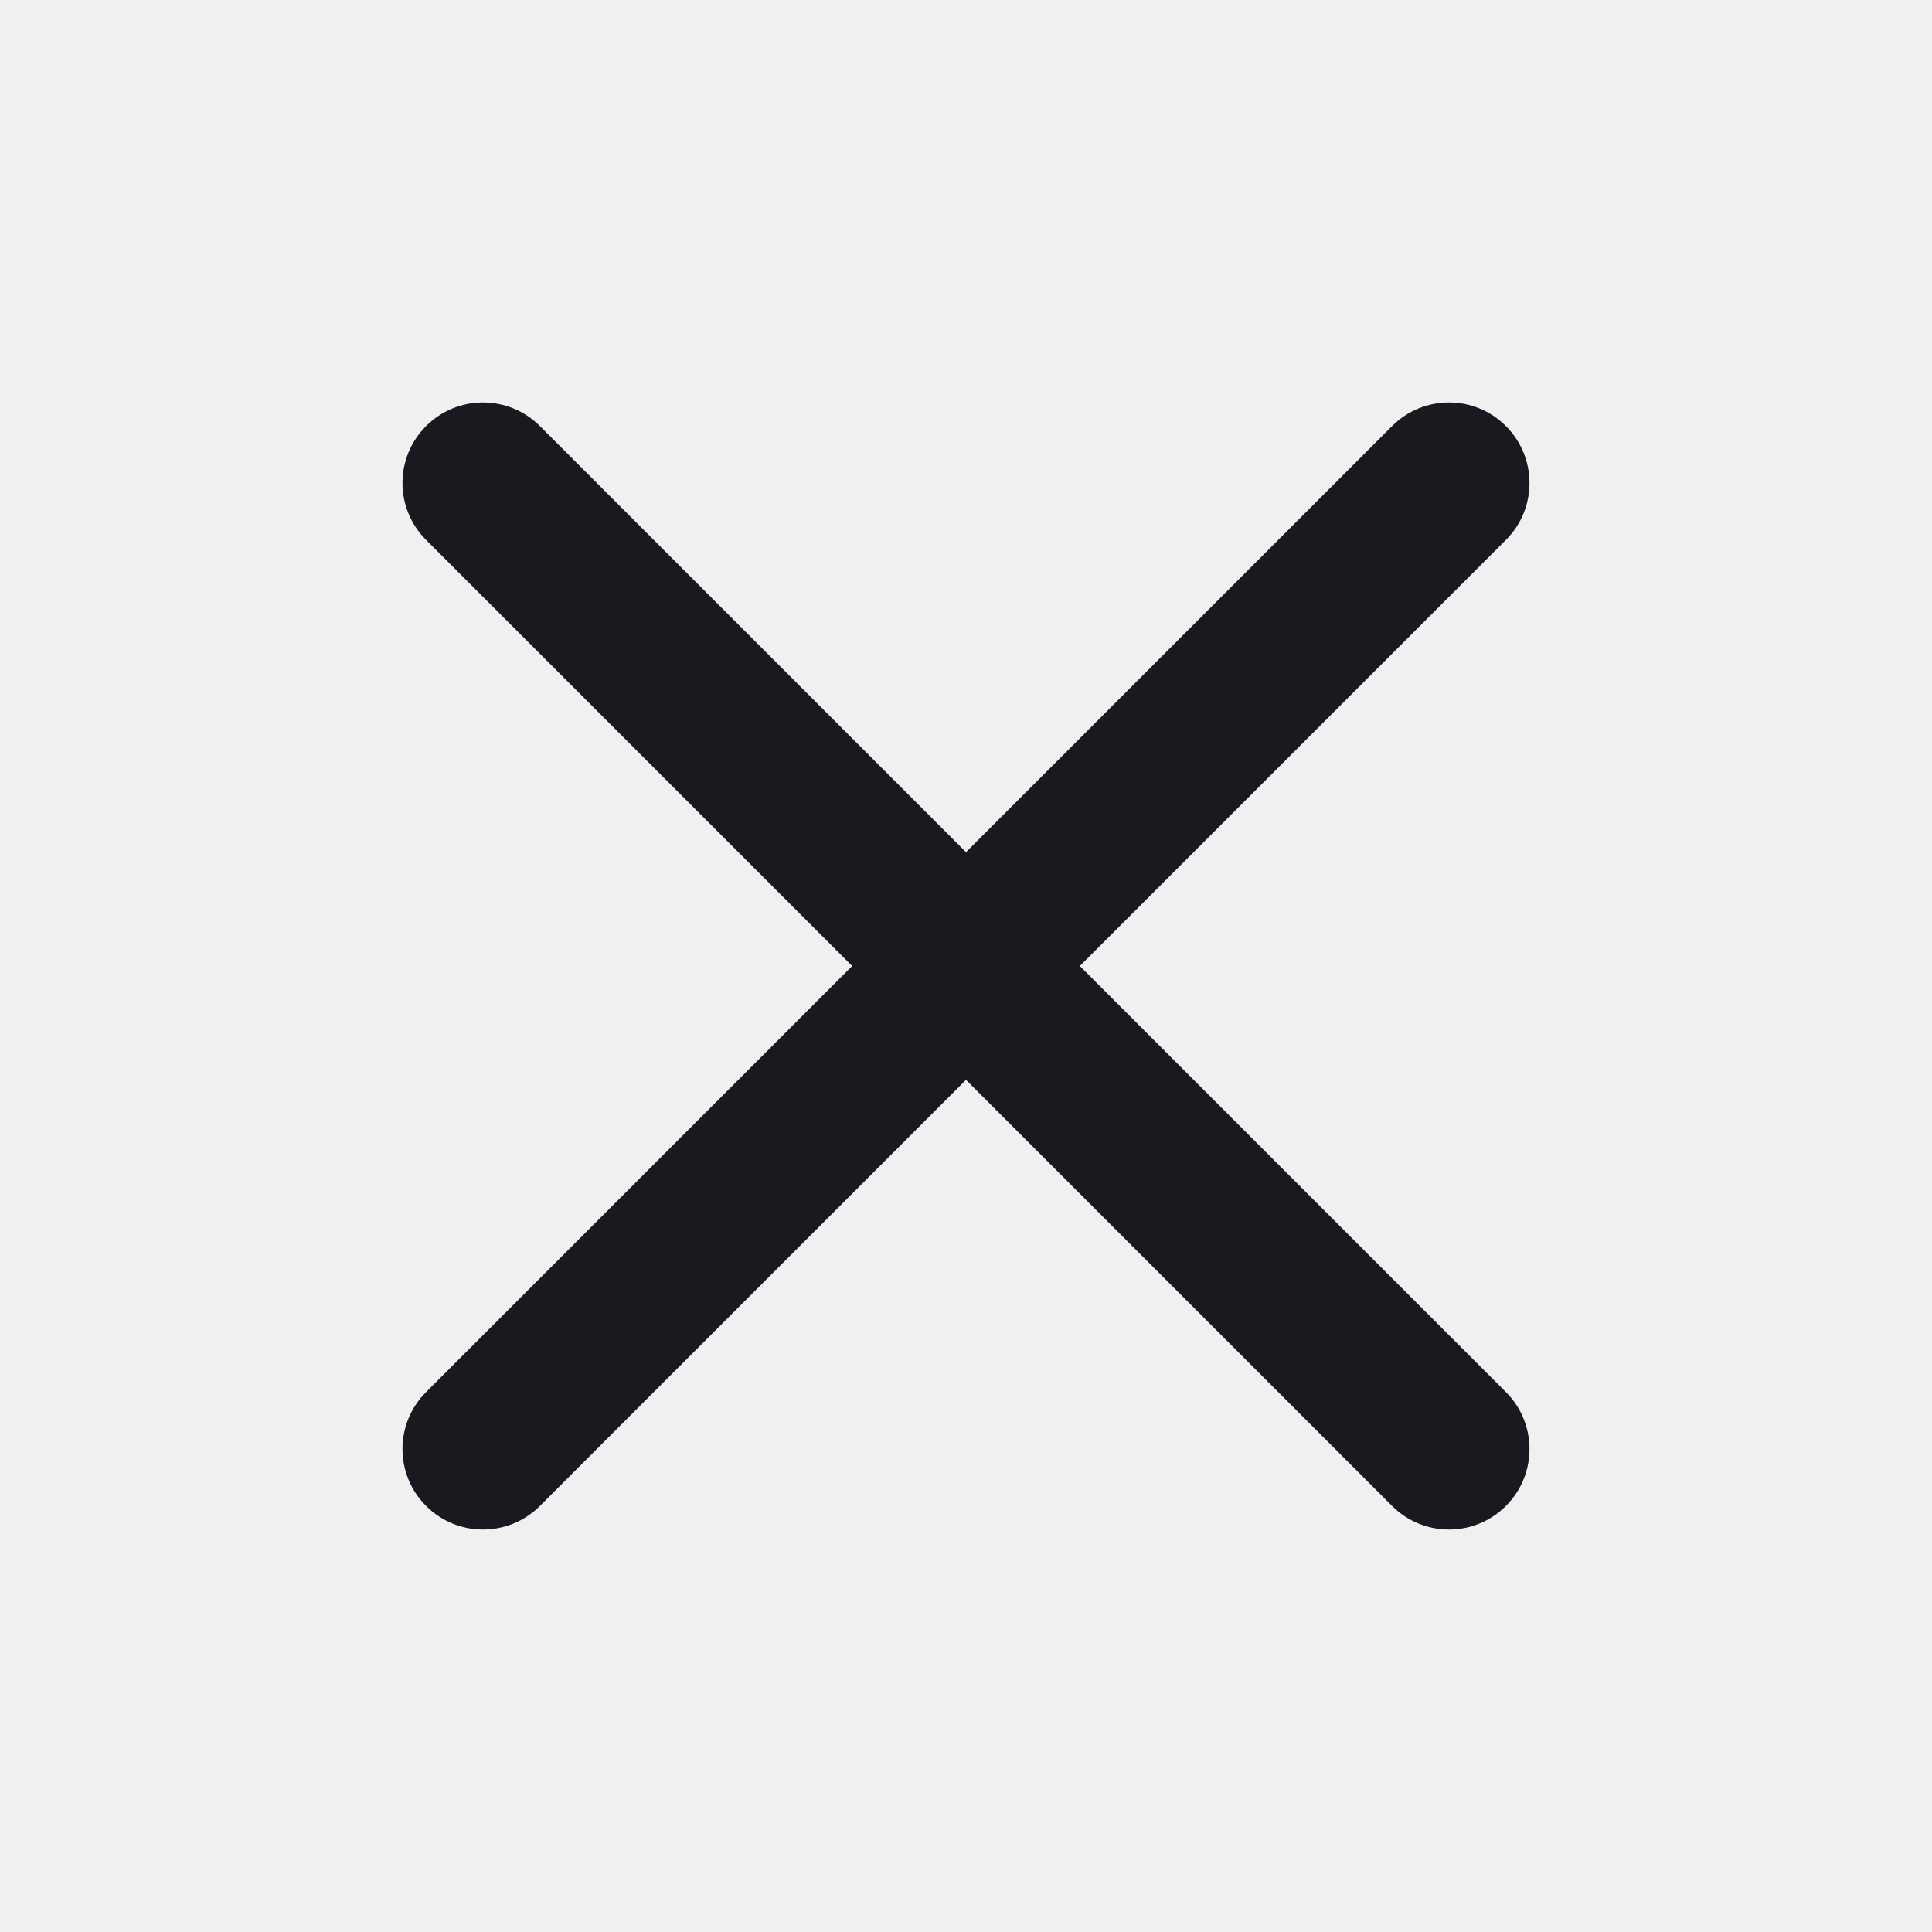
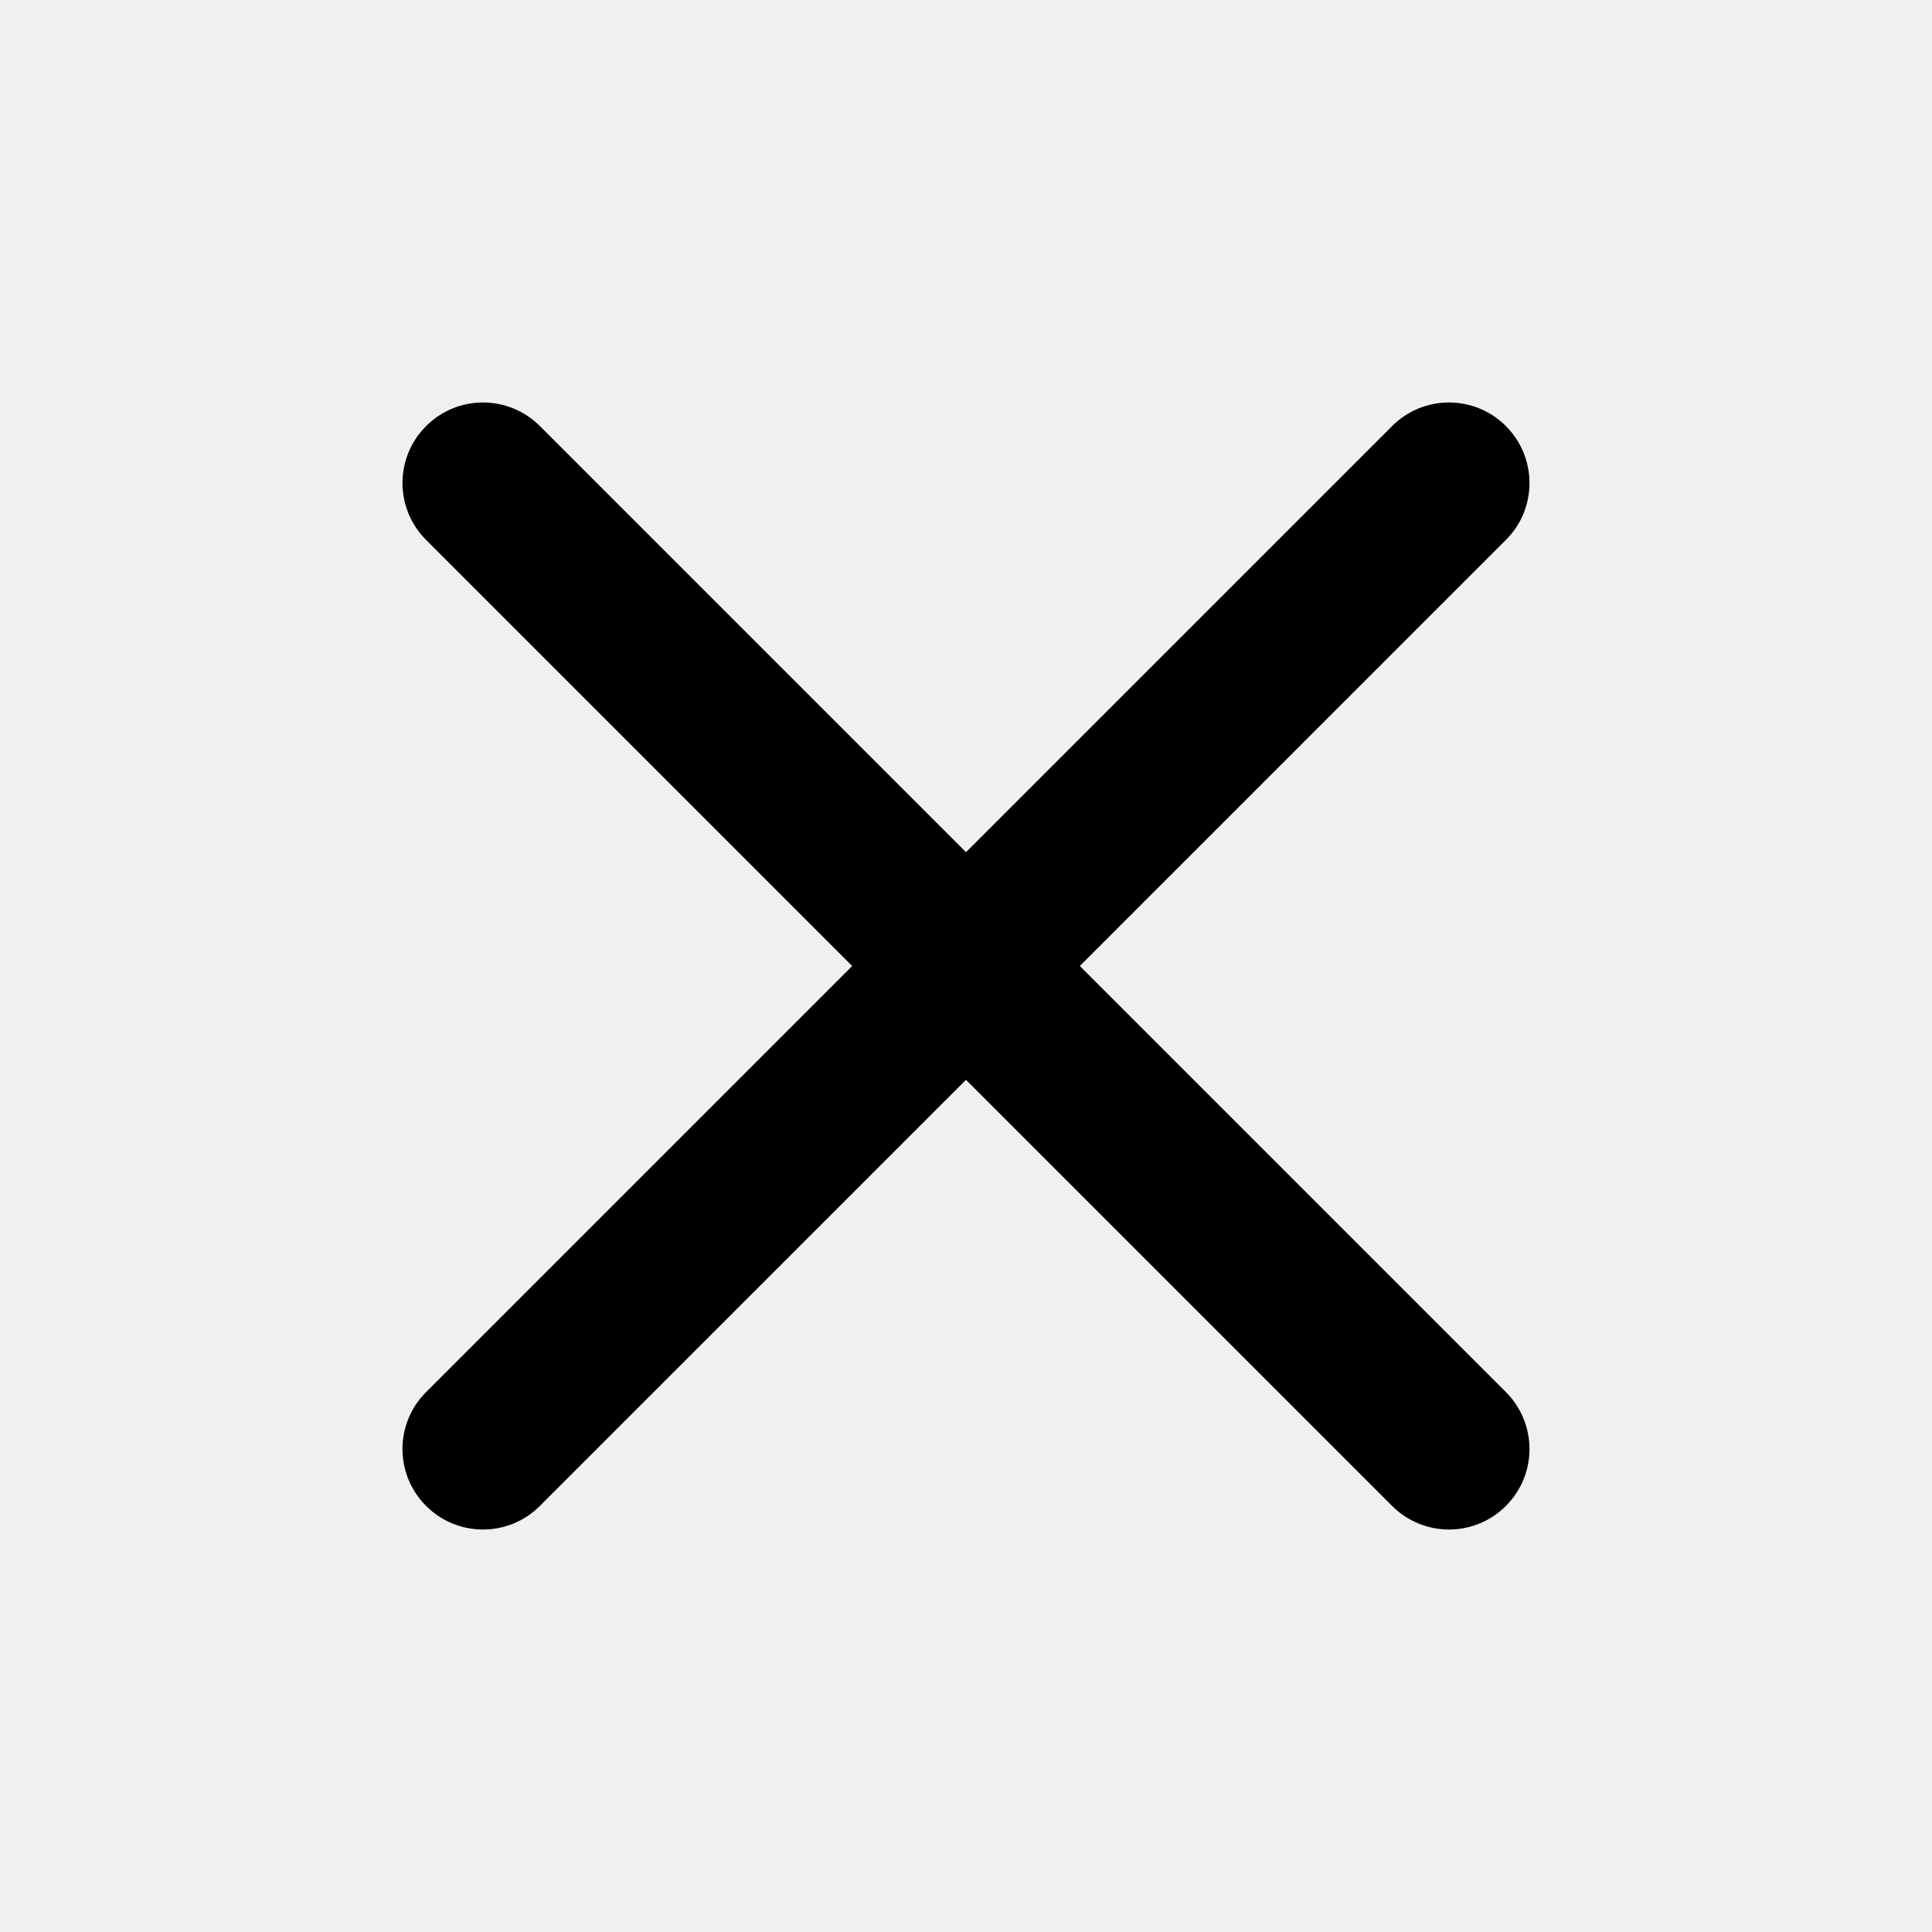
<svg xmlns="http://www.w3.org/2000/svg" width="24" height="24" viewBox="0 0 24 24" fill="none">
  <g clip-path="url(#clip0_500_642)">
-     <path d="M17.293 5.293C17.683 4.902 18.317 4.902 18.707 5.293C19.097 5.683 19.098 6.317 18.707 6.707L13.414 12L18.707 17.293C19.097 17.683 19.098 18.317 18.707 18.707C18.317 19.098 17.683 19.098 17.293 18.707L12 13.414L6.707 18.707C6.316 19.098 5.683 19.098 5.293 18.707C4.902 18.317 4.902 17.683 5.293 17.293L10.586 12L5.293 6.707C4.902 6.316 4.902 5.683 5.293 5.293C5.683 4.902 6.316 4.902 6.707 5.293L12 10.586L17.293 5.293Z" fill="#19191F" />
+     <path d="M17.293 5.293C17.683 4.902 18.317 4.902 18.707 5.293C19.097 5.683 19.098 6.317 18.707 6.707L13.414 12L18.707 17.293C19.097 17.683 19.098 18.317 18.707 18.707C18.317 19.098 17.683 19.098 17.293 18.707L12 13.414L6.707 18.707C6.316 19.098 5.683 19.098 5.293 18.707C4.902 18.317 4.902 17.683 5.293 17.293L10.586 12L5.293 6.707C4.902 6.316 4.902 5.683 5.293 5.293C5.683 4.902 6.316 4.902 6.707 5.293L12 10.586L17.293 5.293Z" fill="currentColor" />
  </g>
  <defs>
    <clipPath id="clip0_500_642">
      <rect width="24" height="24" fill="white" />
    </clipPath>
  </defs>
</svg>
